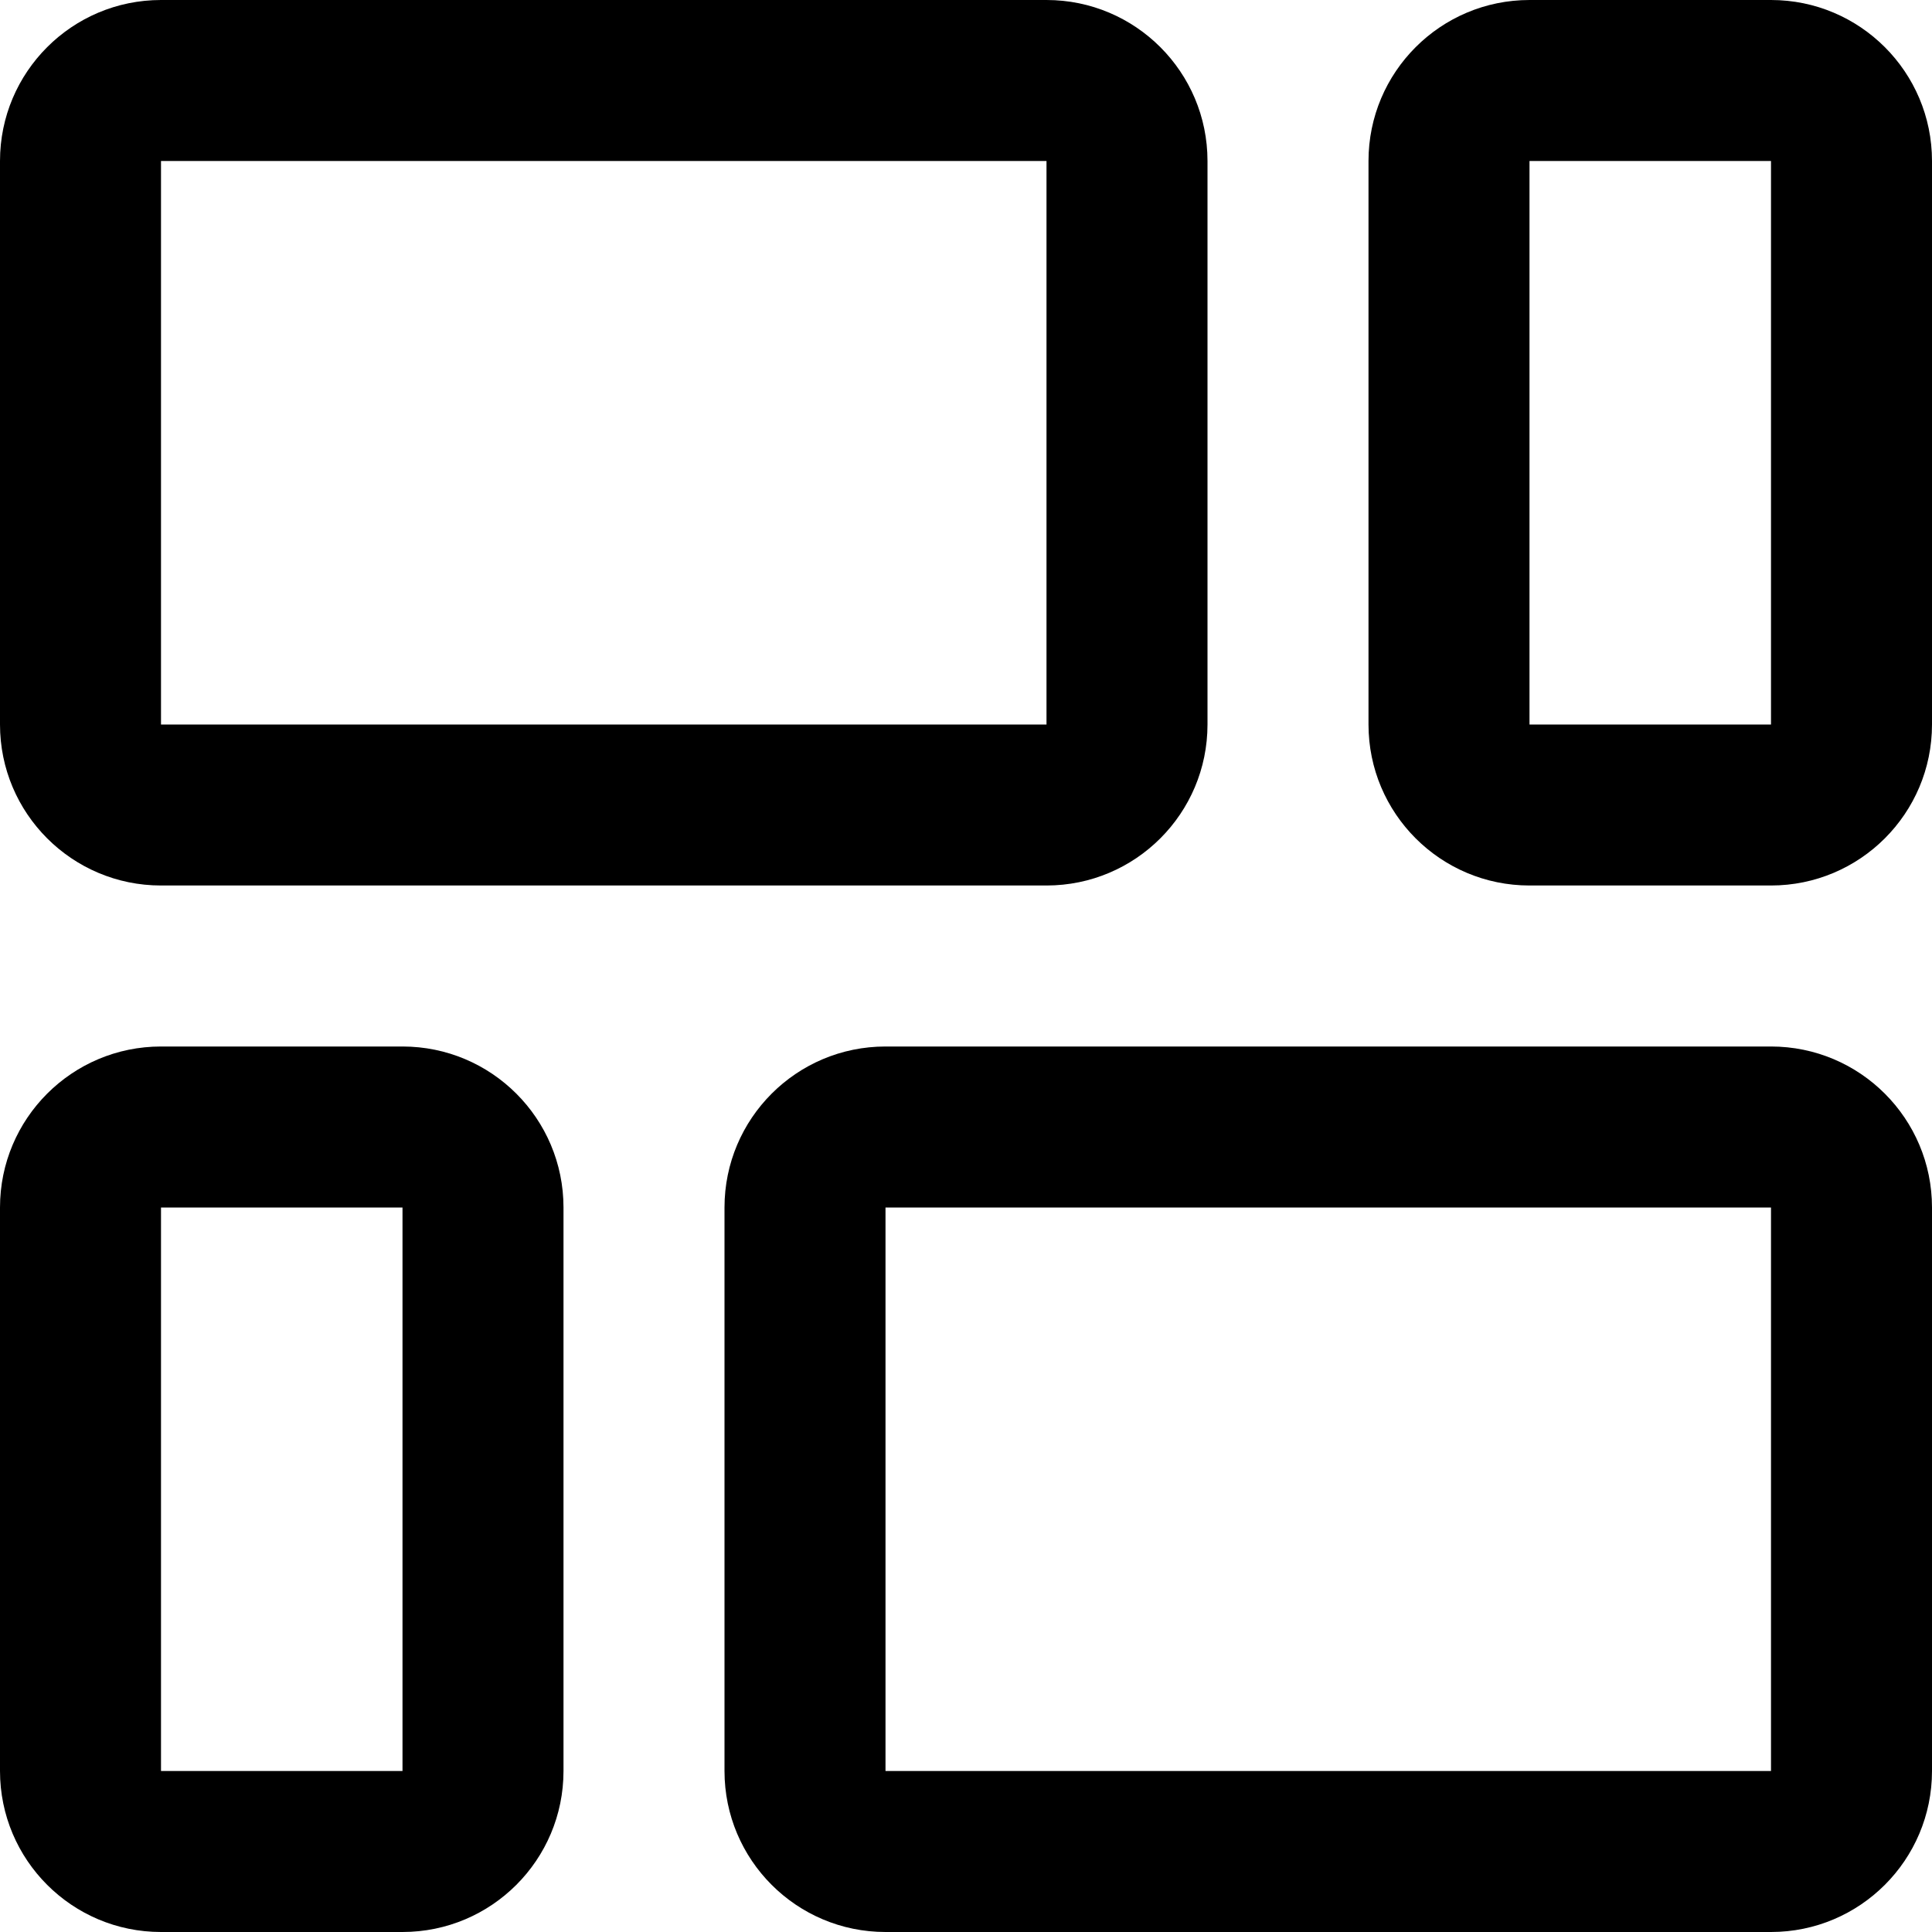
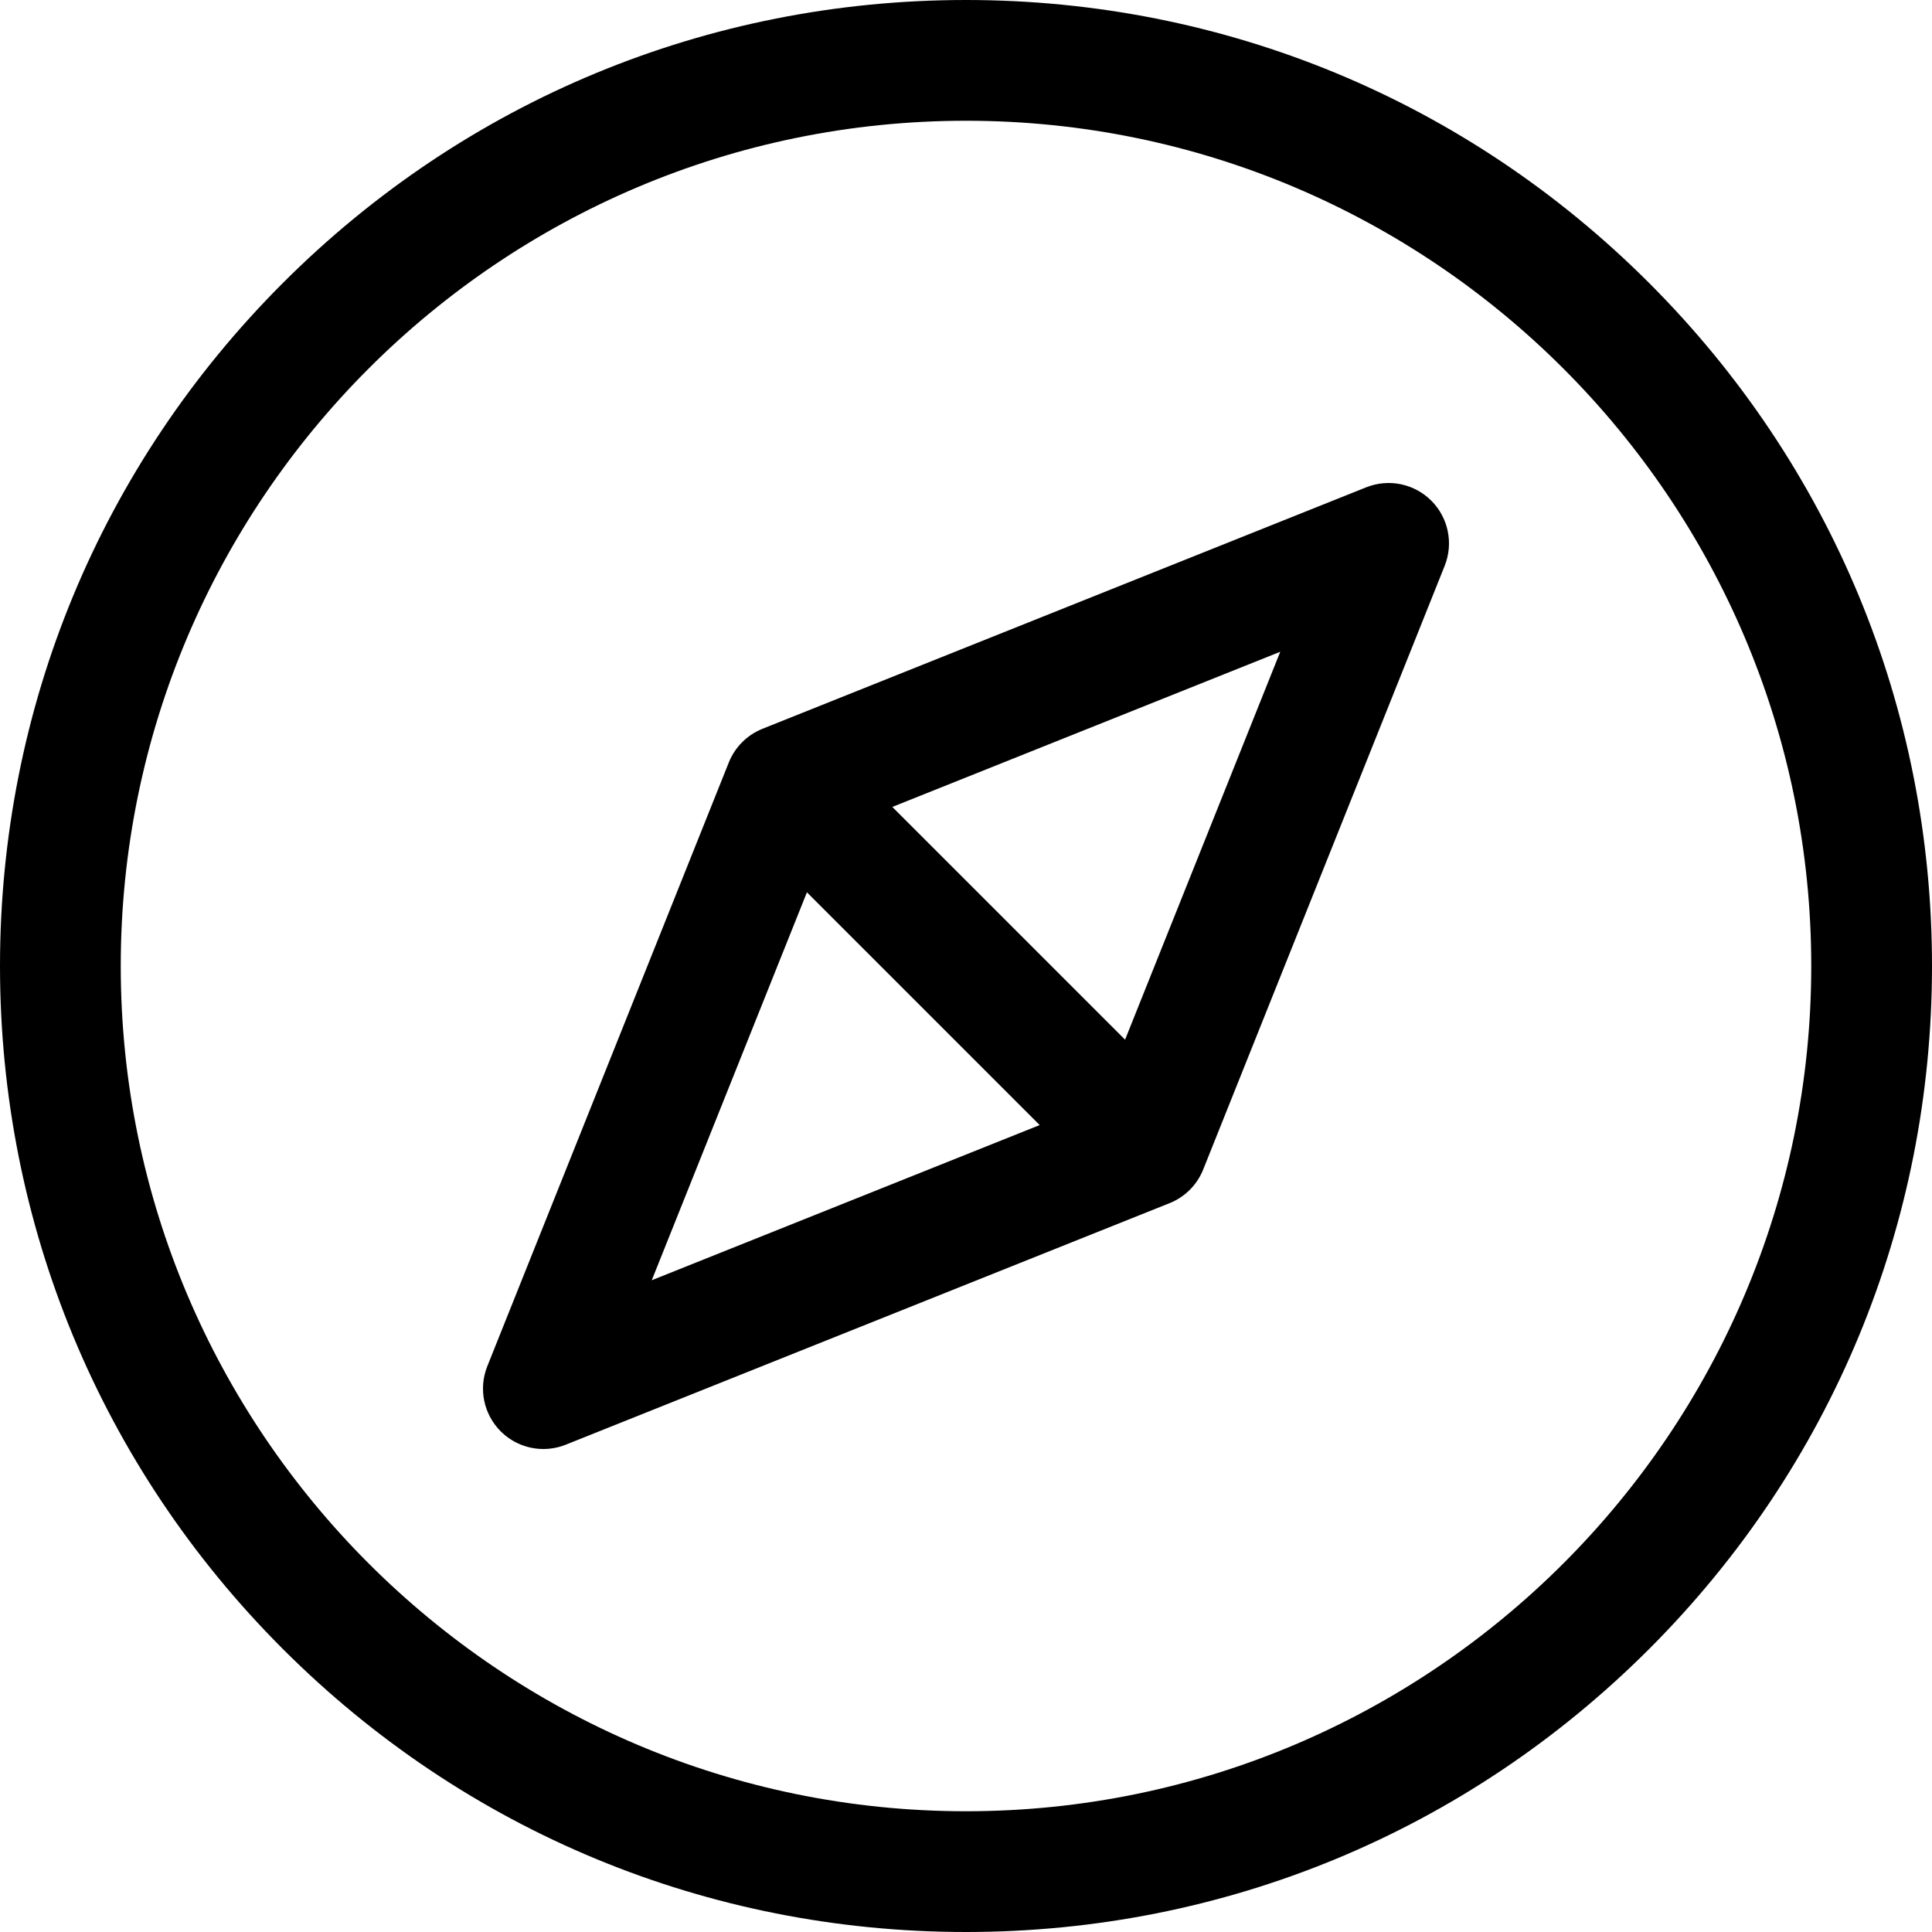
- <svg xmlns="http://www.w3.org/2000/svg" id="Outline" viewBox="0 0 24 24">
-   <path d="M2,11H13a2,2,0,0,0,2-2V2a2,2,0,0,0-2-2H2A2,2,0,0,0,0,2V9A2,2,0,0,0,2,11ZM2,2H13V9H2Z" />
-   <path d="M22,0H19a2,2,0,0,0-2,2V9a2,2,0,0,0,2,2h3a2,2,0,0,0,2-2V2A2,2,0,0,0,22,0Zm0,9H19V2h3Z" />
-   <path d="M5,13H2a2,2,0,0,0-2,2v7a2,2,0,0,0,2,2H5a2,2,0,0,0,2-2V15A2,2,0,0,0,5,13Zm0,9H2V15H5Z" />
-   <path d="M22,13H11a2,2,0,0,0-2,2v7a2,2,0,0,0,2,2H22a2,2,0,0,0,2-2V15A2,2,0,0,0,22,13Zm0,9H11V15H22Z" />
+ <svg xmlns="http://www.w3.org/2000/svg" id="Layer_1" enable-background="new 0 0 512 512" height="512" viewBox="0 0 512 512" width="512">
+   <g>
+     <path d="m304 304-96-96" fill="none" />
+     <path d="m303 319c-4.095 0-8.189-1.562-11.313-4.687l-94-94c-6.249-6.248-6.249-16.379 0-22.627 6.248-6.249 16.379-6.249 22.627 0l94 94c6.249 6.248 6.249 16.379 0 22.627-3.125 3.125-7.219 4.687-11.314 4.687z" />
+     <path d="m144.003 384c-4.167 0-8.258-1.628-11.317-4.687-4.525-4.526-5.919-11.313-3.542-17.256l64-160c1.626-4.065 4.848-7.287 8.913-8.913l160-64c5.944-2.377 12.73-.983 17.256 3.542 4.525 4.526 5.919 11.313 3.542 17.256l-64 160c-1.626 4.065-4.848 7.287-8.913 8.913l-160 64c-1.926.771-3.941 1.145-5.939 1.145zm76.306-163.691-47.588 118.97 118.97-47.588 47.588-118.97z" />
+     <path d="m256 512c-68.38 0-132.667-26.628-181.02-74.98s-74.98-112.64-74.98-181.02 26.628-132.667 74.98-181.02 112.64-74.98 181.02-74.98 132.667 26.628 181.02 74.98 74.98 112.64 74.98 181.02-26.628 132.667-74.98 181.02-112.64 74.98-181.02 74.98zm0-480c-123.514 0-224 100.486-224 224s100.486 224 224 224 224-100.486 224-224-100.486-224-224-224z" />
+   </g>
</svg>
